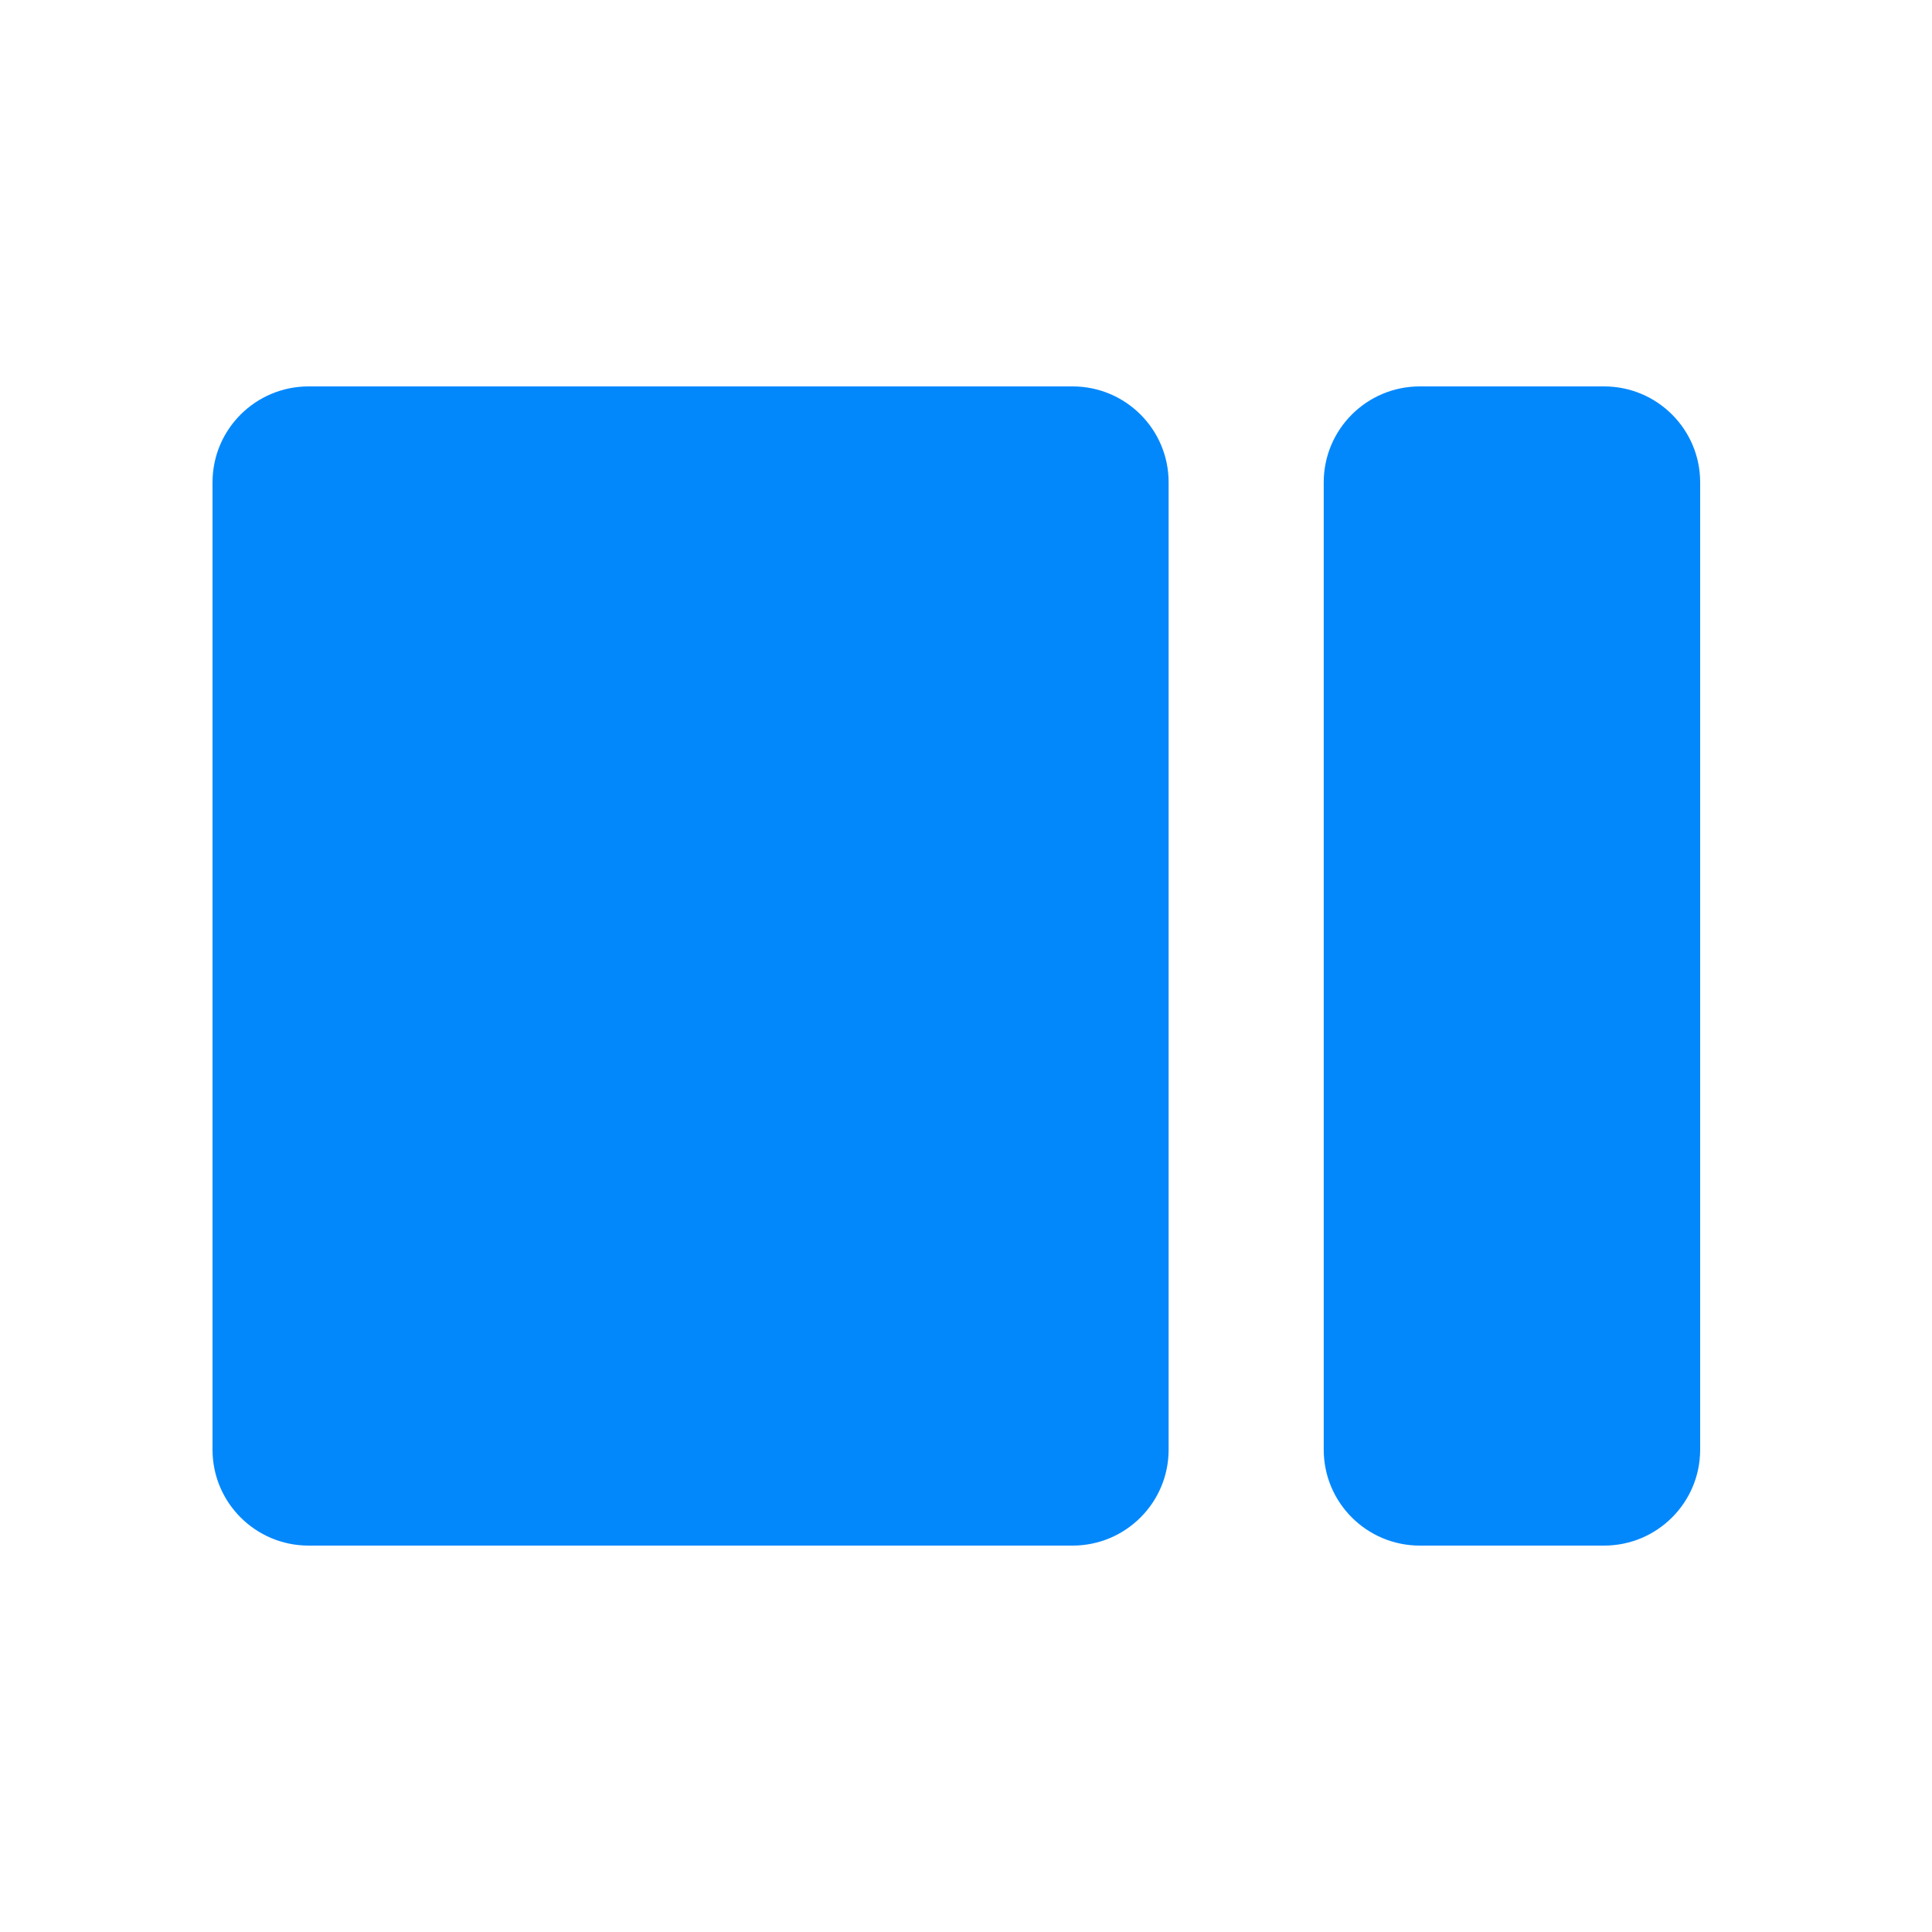
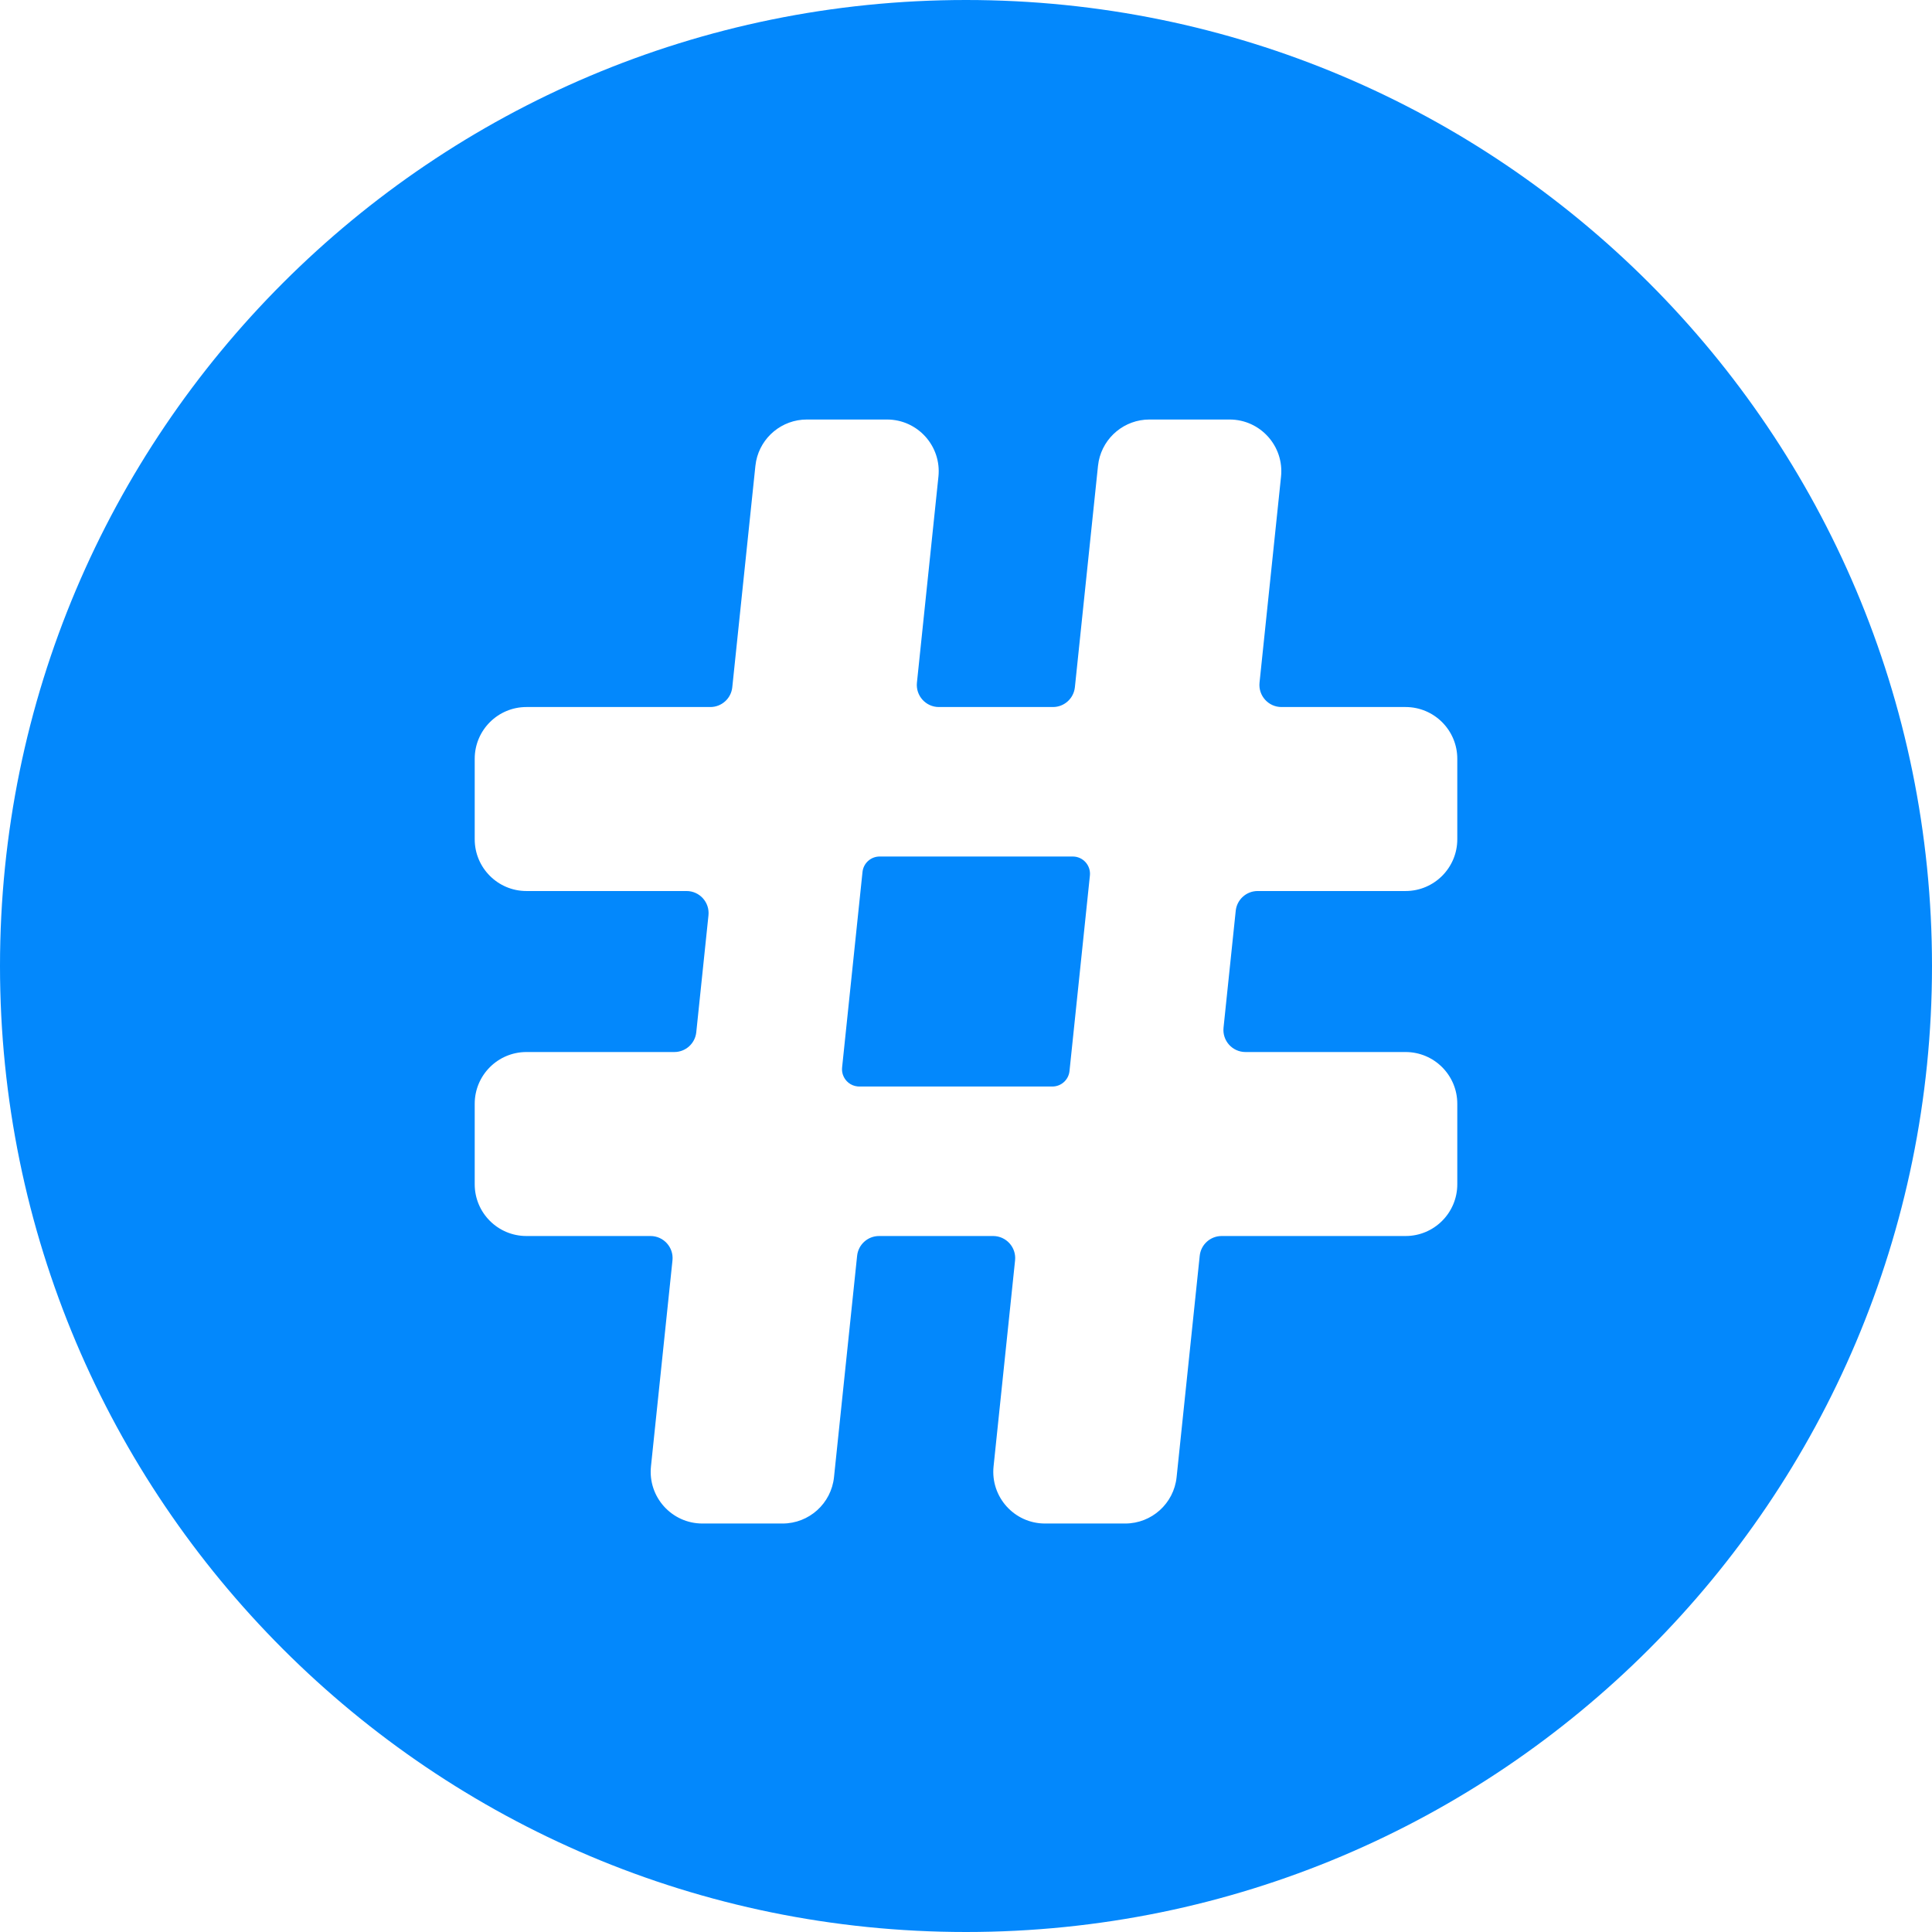
- <svg xmlns="http://www.w3.org/2000/svg" width="100" height="100" viewBox="0 0 100 100" fill="#0388fc">
-   <path d="M11 75.035V24.965C11 22.223 13.227 20 15.974 20H55.514C58.261 20 60.488 22.223 60.488 24.965V75.035C60.488 77.777 58.261 80 55.514 80H15.974C13.227 80 11 77.777 11 75.035Z" />
-   <path d="M88 24.965V75.035C88 77.777 85.773 80 83.026 80L73.49 80C70.743 80 68.516 77.777 68.516 75.035V24.965C68.516 22.223 70.743 20 73.49 20H83.026C85.773 20 88 22.223 88 24.965Z" />
+ <svg xmlns="http://www.w3.org/2000/svg" width="100" height="100" viewBox="0 0 100 100" fill="#0388FC">
+   <path fill-rule="evenodd" clip-rule="evenodd" d="M44.474 56.238L44.383 56.233C44.029 56.197 43.74 55.955 43.63 55.634C43.59 55.517 43.573 55.384 43.587 55.252L44.643 45.133C44.69 44.679 45.074 44.333 45.53 44.333H55.526C56.055 44.333 56.468 44.792 56.413 45.319L55.357 55.438C55.31 55.893 54.926 56.238 54.47 56.238H44.474Z" />
+   <path fill-rule="evenodd" clip-rule="evenodd" d="M0 50C0 77.614 22.386 100 50 100C77.614 100 100 77.614 100 50C100 22.386 77.614 0 50 0C22.386 0 0 22.386 0 50ZM75.429 57.131C75.429 55.652 74.23 54.453 72.752 54.453H64.466C63.788 54.453 63.259 53.866 63.33 53.191L63.961 47.143C64.021 46.561 64.512 46.119 65.097 46.119H72.752C74.23 46.119 75.429 44.919 75.429 43.44V39.274C75.429 37.795 74.23 36.596 72.752 36.596H66.33C65.652 36.596 65.123 36.008 65.193 35.334L66.306 24.671C66.471 23.09 65.232 21.715 63.644 21.714H59.494C58.209 21.715 57.119 22.625 56.87 23.863L56.832 24.115L55.636 35.571C55.575 36.153 55.085 36.596 54.5 36.596H48.597C47.919 36.596 47.39 36.008 47.46 35.334L48.573 24.671C48.738 23.09 47.499 21.715 45.911 21.714H41.762C40.477 21.714 39.386 22.625 39.137 23.863L39.099 24.115L37.903 35.571C37.843 36.153 37.352 36.596 36.767 36.596H27.248C25.77 36.596 24.571 37.795 24.571 39.274V43.44C24.571 44.919 25.77 46.119 27.248 46.119H35.534C36.212 46.119 36.741 46.706 36.67 47.38L36.039 53.428C35.979 54.011 35.488 54.453 34.903 54.453H27.248C25.77 54.453 24.571 55.652 24.571 57.131V61.297C24.571 62.777 25.77 63.976 27.248 63.976H33.67C34.348 63.976 34.877 64.563 34.807 65.237L33.694 75.9C33.529 77.481 34.768 78.857 36.356 78.857H40.505C41.876 78.857 43.026 77.821 43.168 76.457L44.364 65C44.425 64.418 44.915 63.976 45.5 63.976H51.403C52.081 63.976 52.61 64.563 52.54 65.237L51.427 75.9C51.262 77.481 52.501 78.857 54.089 78.857H58.239C59.61 78.857 60.759 77.821 60.901 76.457L62.097 65C62.157 64.418 62.648 63.976 63.233 63.976H72.752C74.23 63.976 75.429 62.777 75.429 61.297V57.131Z" />
</svg>
